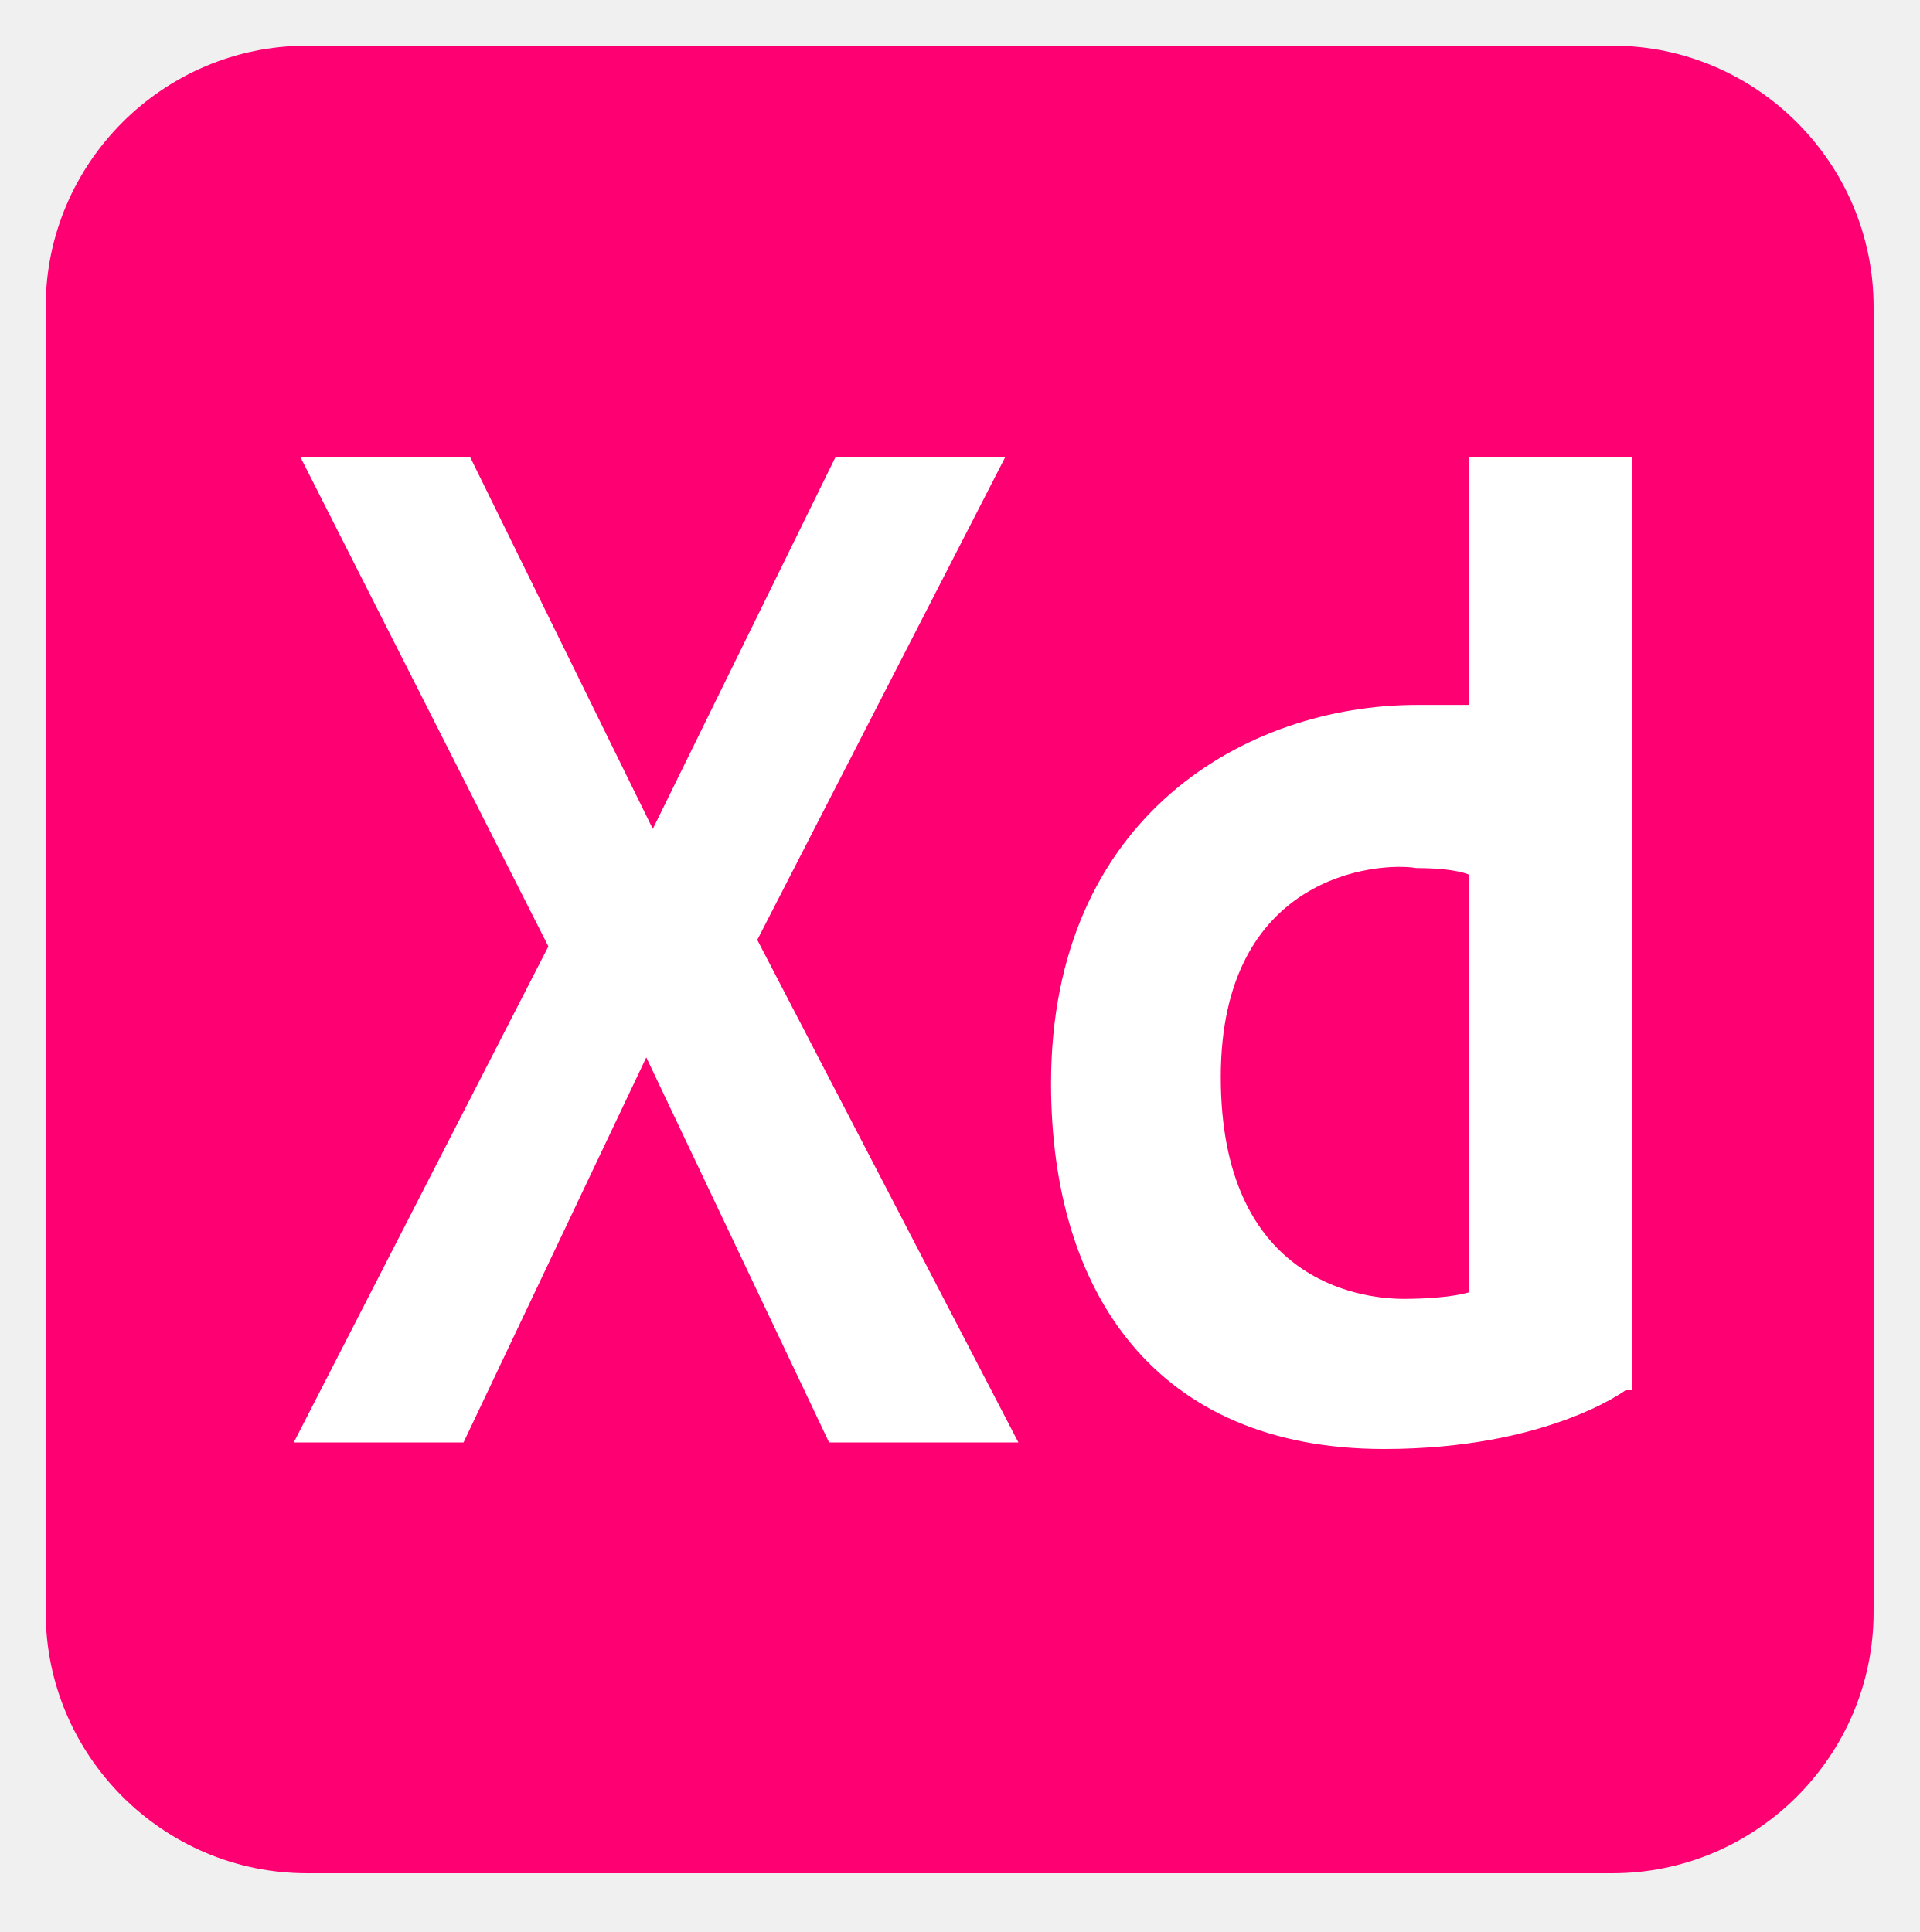
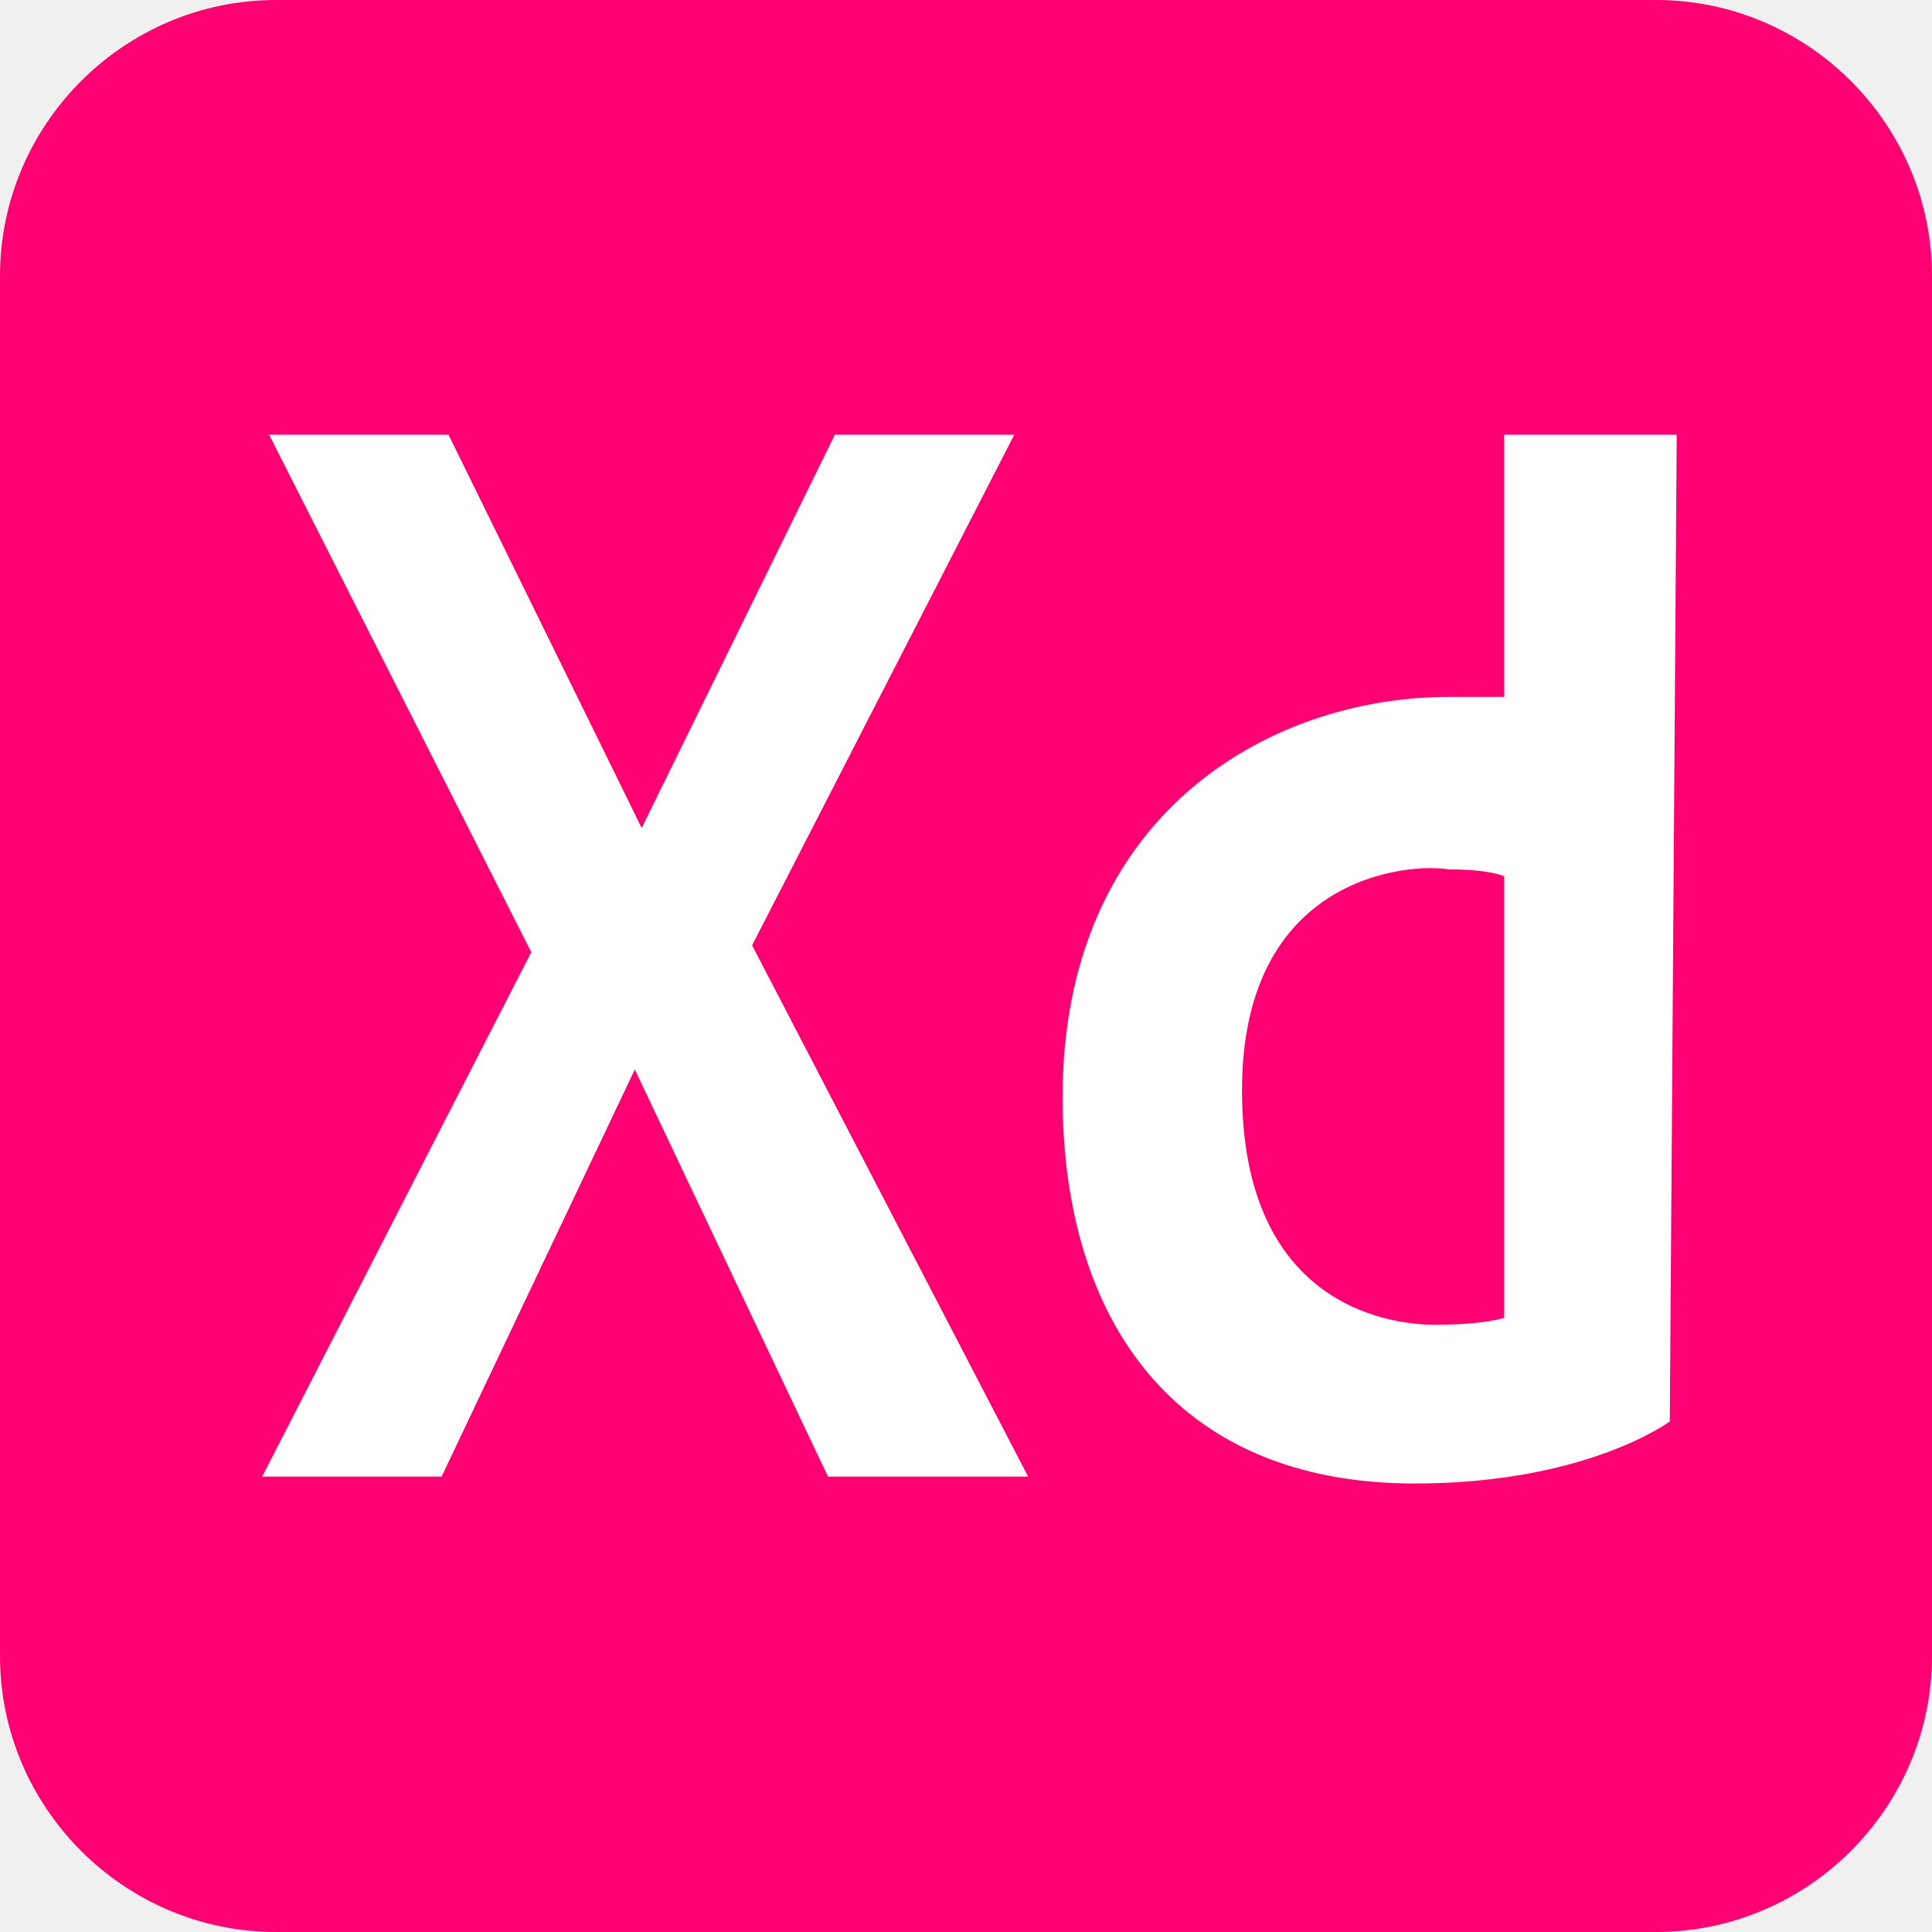
- <svg xmlns="http://www.w3.org/2000/svg" version="1.1" id="Layer_1" x="0px" y="0px" viewBox="0 0 29.4 29.6" style="enable-background:new 0 0 29.4 29.6;" xml:space="preserve">
+ <svg xmlns="http://www.w3.org/2000/svg" version="1.1" id="Layer_1" x="0px" y="0px" viewBox="0 0 28 28" style="enable-background:new 0 0 28 28;" xml:space="preserve">
  <style type="text/css">
	.st0{fill:#FF0073;}
	.st1{fill:#FFFFFF;}
	.st2{fill:#F9F7F8;}
</style>
  <g id="_x33__x2C__XD_x2C__Adobe">
-     <path class="st0" d="M4.7,0.7h20c2.2,0,4,1.8,4,4v20c0,2.2-1.8,4-4,4h-20c-2.2,0-4-1.8-4-4v-20C0.7,2.5,2.5,0.7,4.7,0.7z" />
-     <path class="st1" d="M12.7,22.1l-2.8-5.9l-2.8,5.9H4.5l3.9-7.6L4.6,7h2.6l2.8,5.7L12.8,7h2.6l-3.8,7.4l4,7.7L12.7,22.1L12.7,22.1z    M24.9,21.3c0,0-1.2,0.9-3.7,0.9c-3.5,0-5.1-2.4-5.1-5.6c0-4.1,3-5.8,5.6-5.8c0.3,0,0.8,0,0.8,0V7h2.5V21.3L24.9,21.3z" />
-     <path class="st0" d="M18.7,16.5c0,3.1,2.1,3.4,2.8,3.4s1-0.1,1-0.1v-6.4c0,0-0.2-0.1-0.8-0.1C21.1,13.2,18.7,13.4,18.7,16.5z" />
+     <path class="st0" d="M4,0h20c2.2,0,4,1.8,4,4v20c0,2.2-1.8,4-4,4H4c-2.2,0-4-1.8-4-4V4C0,1.8,1.8,0,4,0z" />
+     <path class="st1" d="M12,21.4l-2.8-5.9l-2.8,5.9H3.8l3.9-7.6L3.9,6.3h2.6L9.3,12l2.8-5.7h2.6l-3.8,7.4l4,7.7L12,21.4L12,21.4z    M24.2,20.6c0,0-1.2,0.9-3.7,0.9c-3.5,0-5.1-2.4-5.1-5.6c0-4.1,3-5.8,5.6-5.8c0.3,0,0.8,0,0.8,0V6.3h2.5L24.2,20.6L24.2,20.6z" />
+     <path class="st0" d="M18,15.8c0,3.1,2.1,3.4,2.8,3.4s1-0.1,1-0.1v-6.4c0,0-0.2-0.1-0.8-0.1C20.4,12.5,18,12.7,18,15.8z" />
  </g>
  <g id="Layer_1_00000183960767544461697720000017353060932833541762_">
</g>
  <g>
-     <path class="st0" d="M1361.8,277h-275.9c-27.8,0-50.4-22.6-50.4-50.4V-49.6c0-27.8,22.6-50.4,50.4-50.4h275.9   c27.8,0,50.4,22.6,50.4,50.4v276.1C1412.2,254.4,1389.6,277,1361.8,277z" />
+     <path class="st0" d="M1361.1,276.3h-275.9c-27.8,0-50.4-22.6-50.4-50.4V-50.3c0-27.8,22.6-50.4,50.4-50.4h275.9   c27.8,0,50.4,22.6,50.4,50.4v276.1C1411.5,253.7,1388.9,276.3,1361.1,276.3z" />
  </g>
  <g>
    <g>
      <g>
        <g>
-           <rect x="1115.1" y="-28.4" class="st2" width="38.5" height="234" />
-           <path class="st2" d="M1299.7-28.4v59.9c0,0-6.9,0-11.5,0c-39.2,0-86.6,25.3-86.6,89.9c0,49.9,25.3,87.4,79.2,87.4      c39.7,0,58.4-13.7,58.4-13.7V-28.4H1299.7z M1299.7,174.4c0,0-4.5,2-15.3,2c-10.7,0-43.6-4.7-43.6-56.8s37.8-56.3,46.9-56.3      s12,2.5,12,2.5V174.4L1299.7,174.4z" />
+           <rect x="1114.4" y="-29.1" class="st2" width="38.5" height="234" />
+           <path class="st2" d="M1299-29.1v59.9c0,0-6.9,0-11.5,0c-39.2,0-86.6,25.3-86.6,89.9c0,49.9,25.3,87.4,79.2,87.4      c39.7,0,58.4-13.7,58.4-13.7V-29.1H1299z M1299,173.7c0,0-4.5,2-15.3,2c-10.7,0-43.6-4.7-43.6-56.8s37.8-56.3,46.9-56.3      s12,2.5,12,2.5V173.7L1299,173.7z" />
        </g>
      </g>
    </g>
  </g>
</svg>
